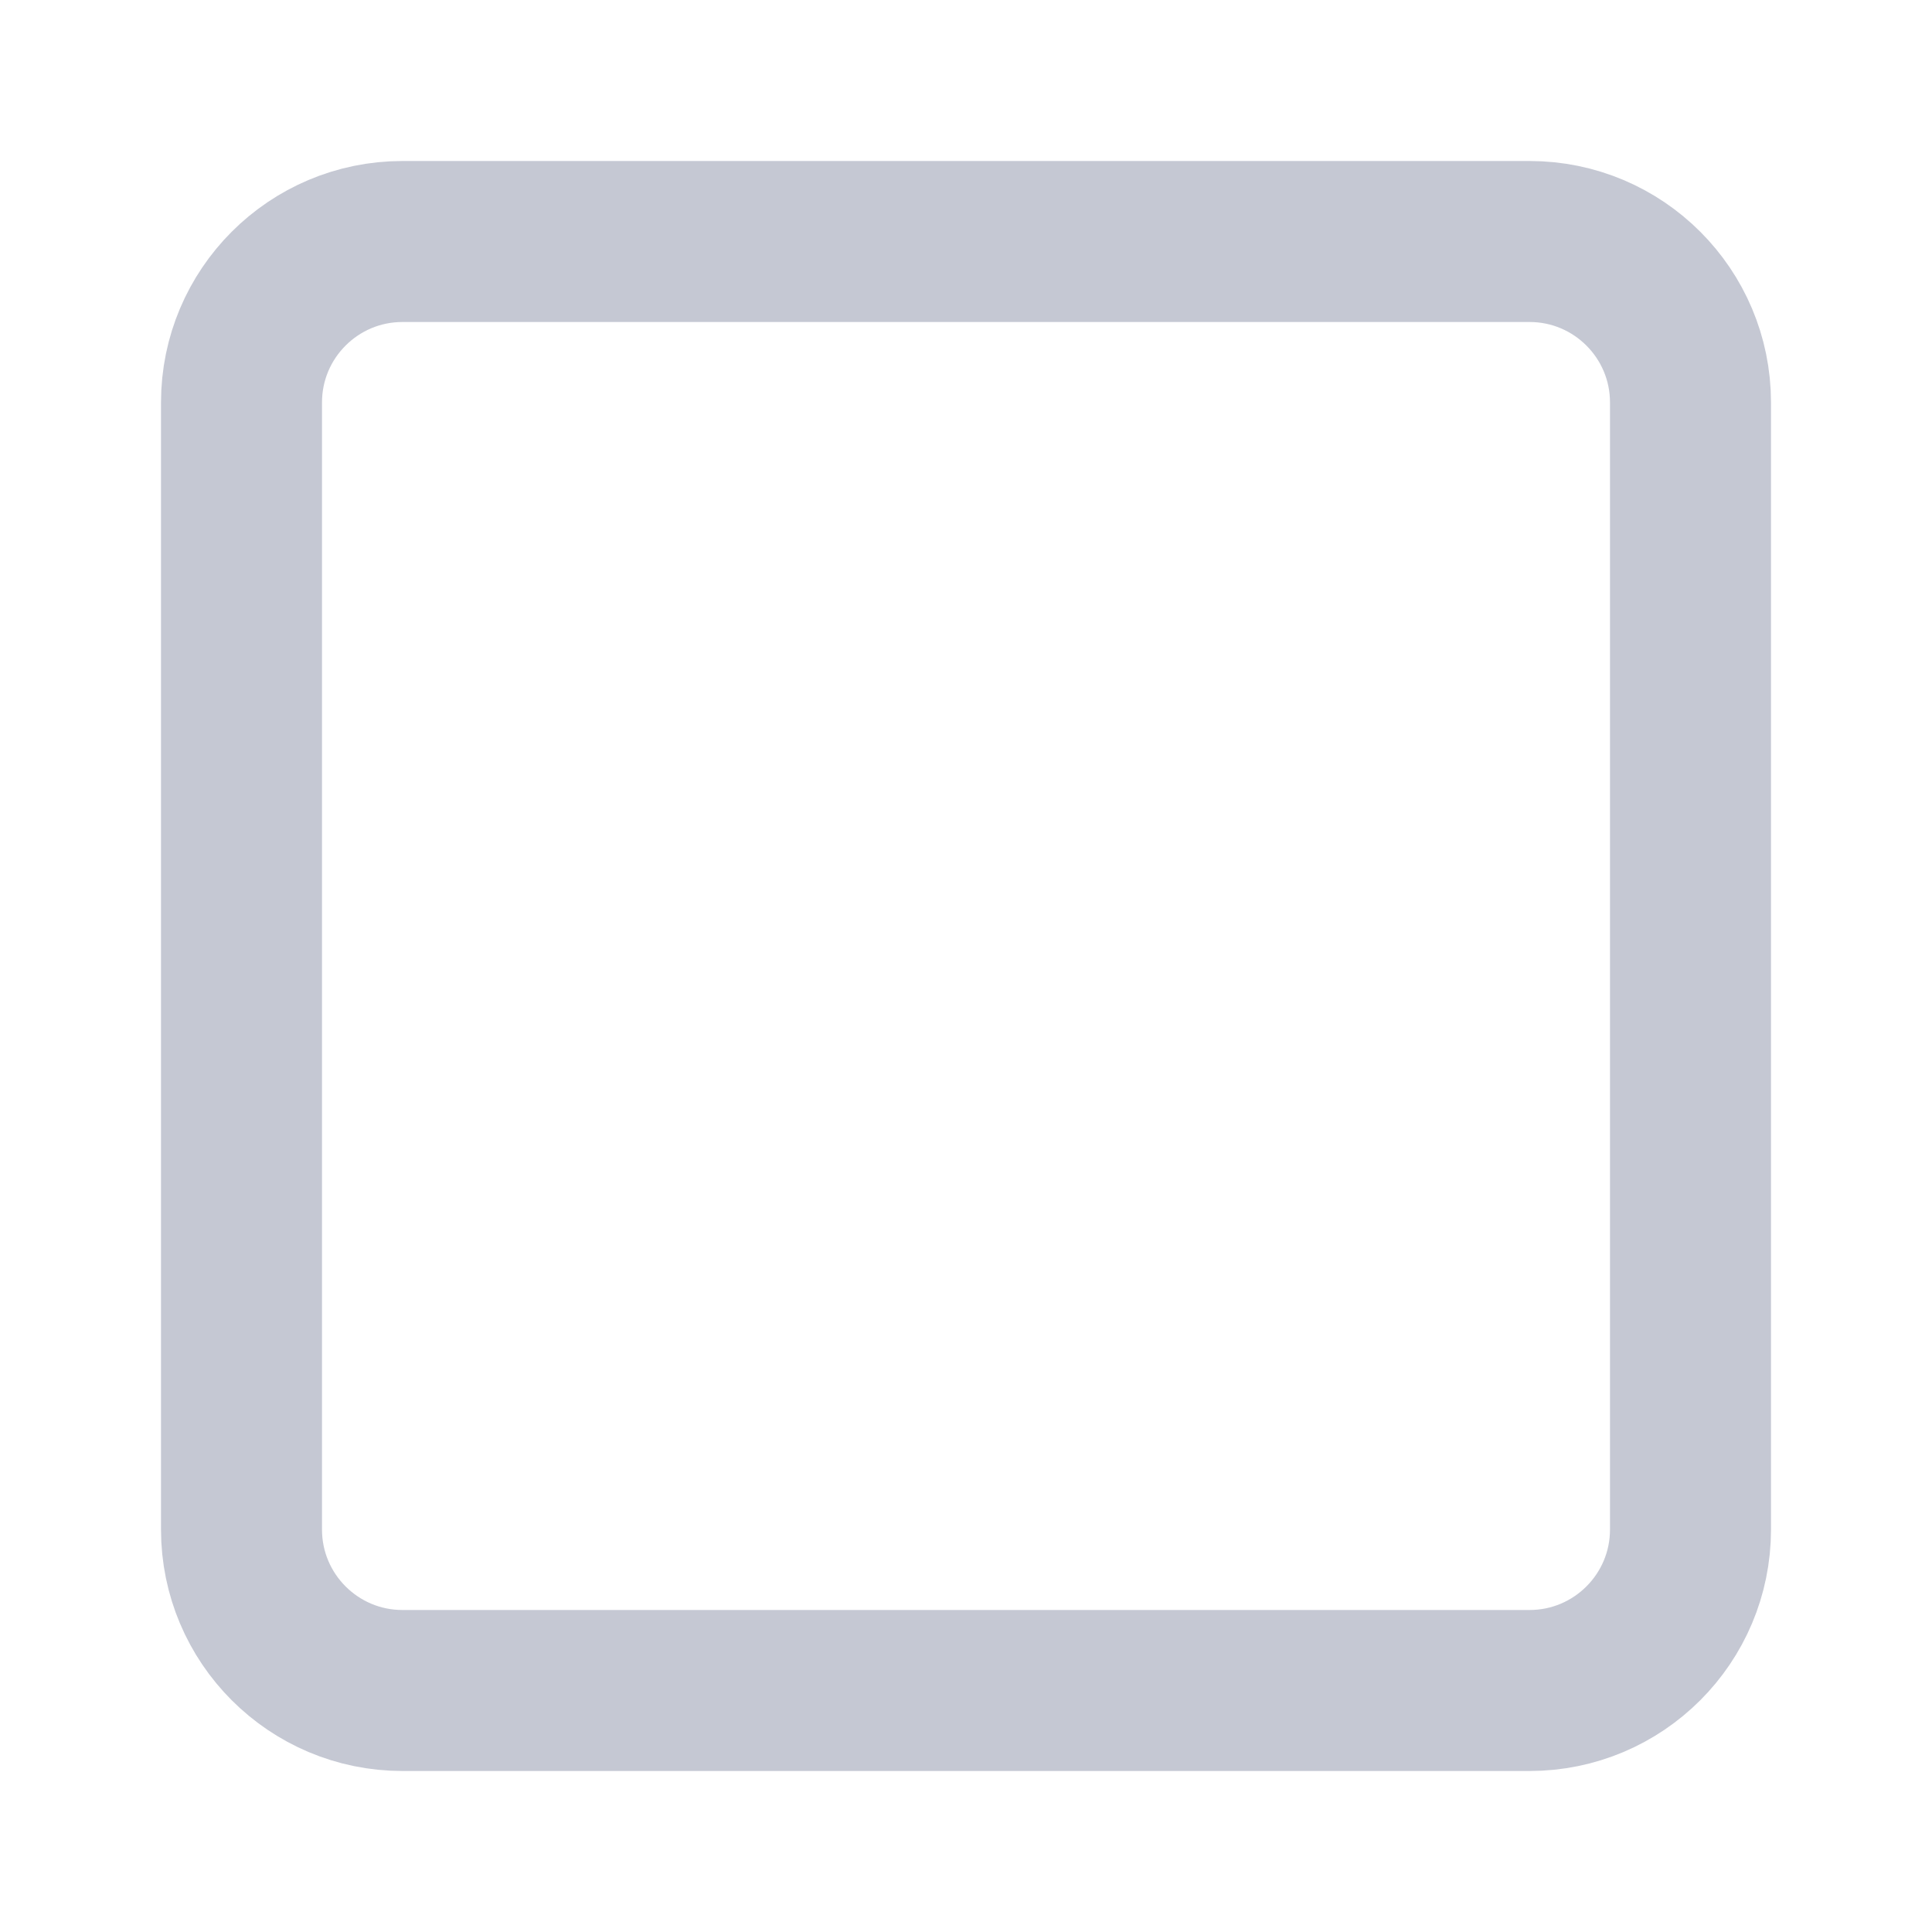
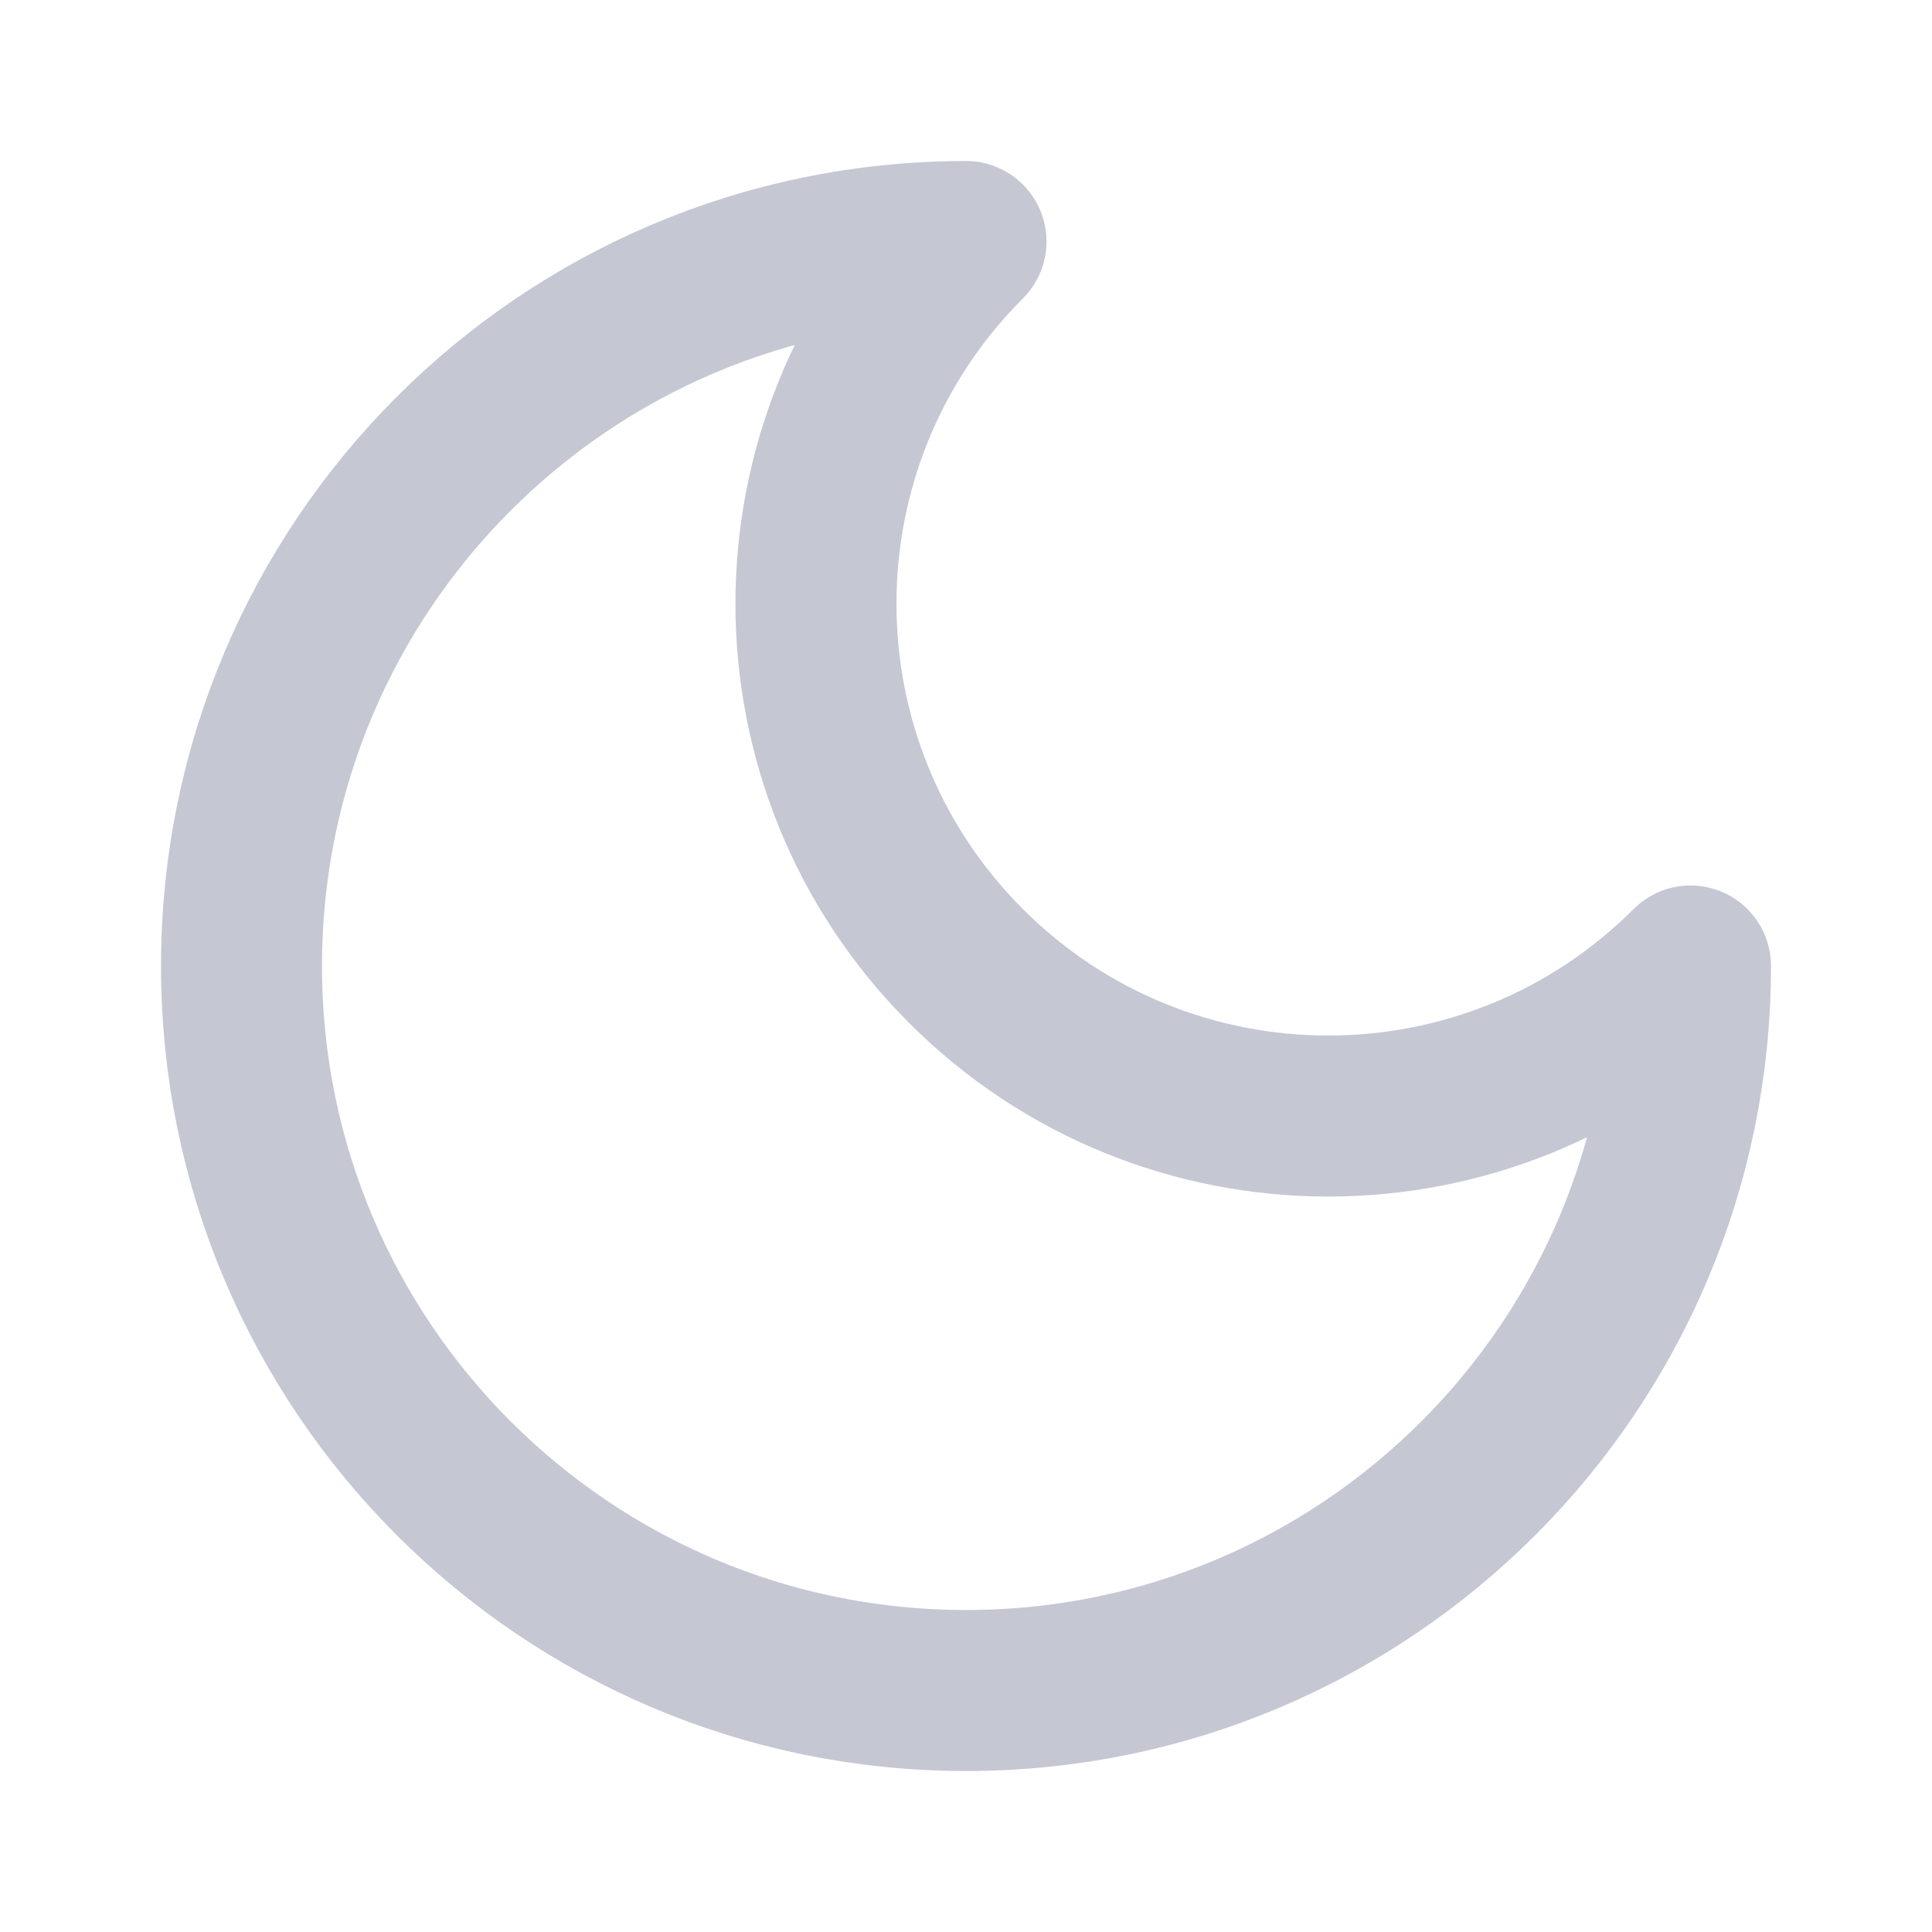
<svg xmlns="http://www.w3.org/2000/svg" width="24" height="24" viewBox="0 0 24 24" fill="none" stroke="#c5c8d3" stroke-width="2" stroke-linecap="round" stroke-linejoin="round">
-   <rect width="18" height="18" x="3" y="3" rx="2" />
+   <path d="M12 3a6 6 0 0 0 9 9 9 9 0 1 1-9-9Z" />
</svg>
